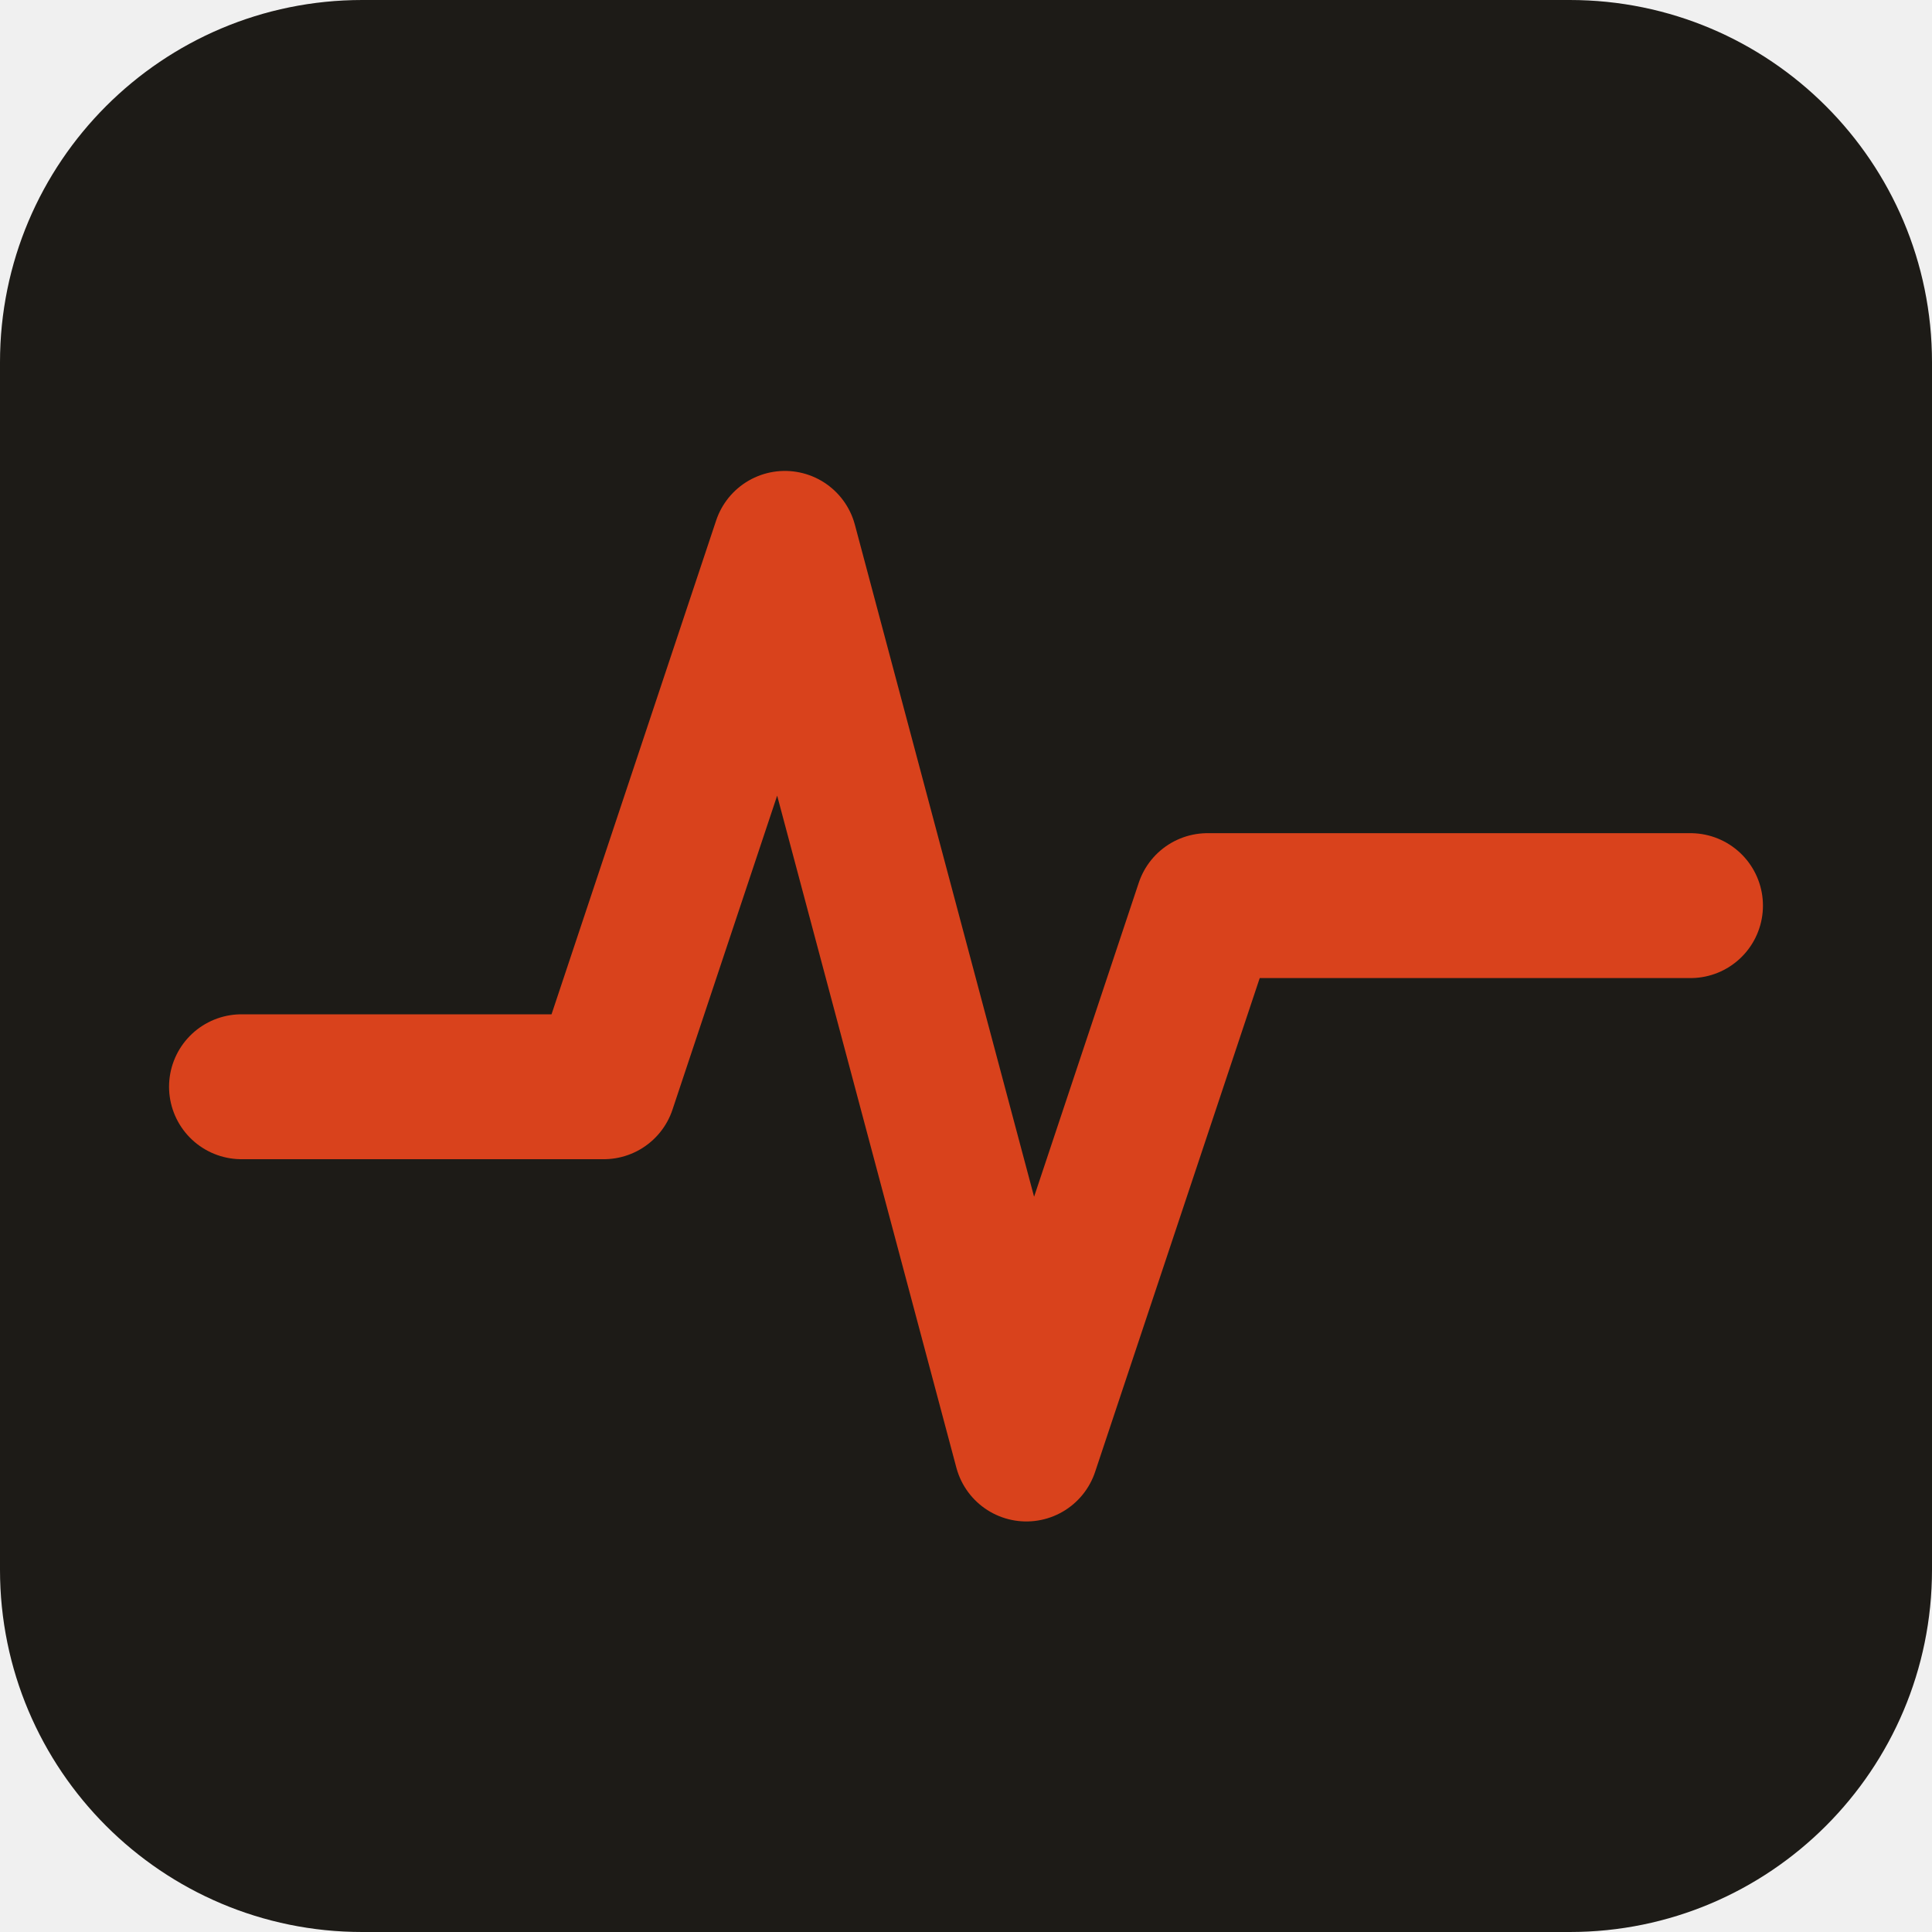
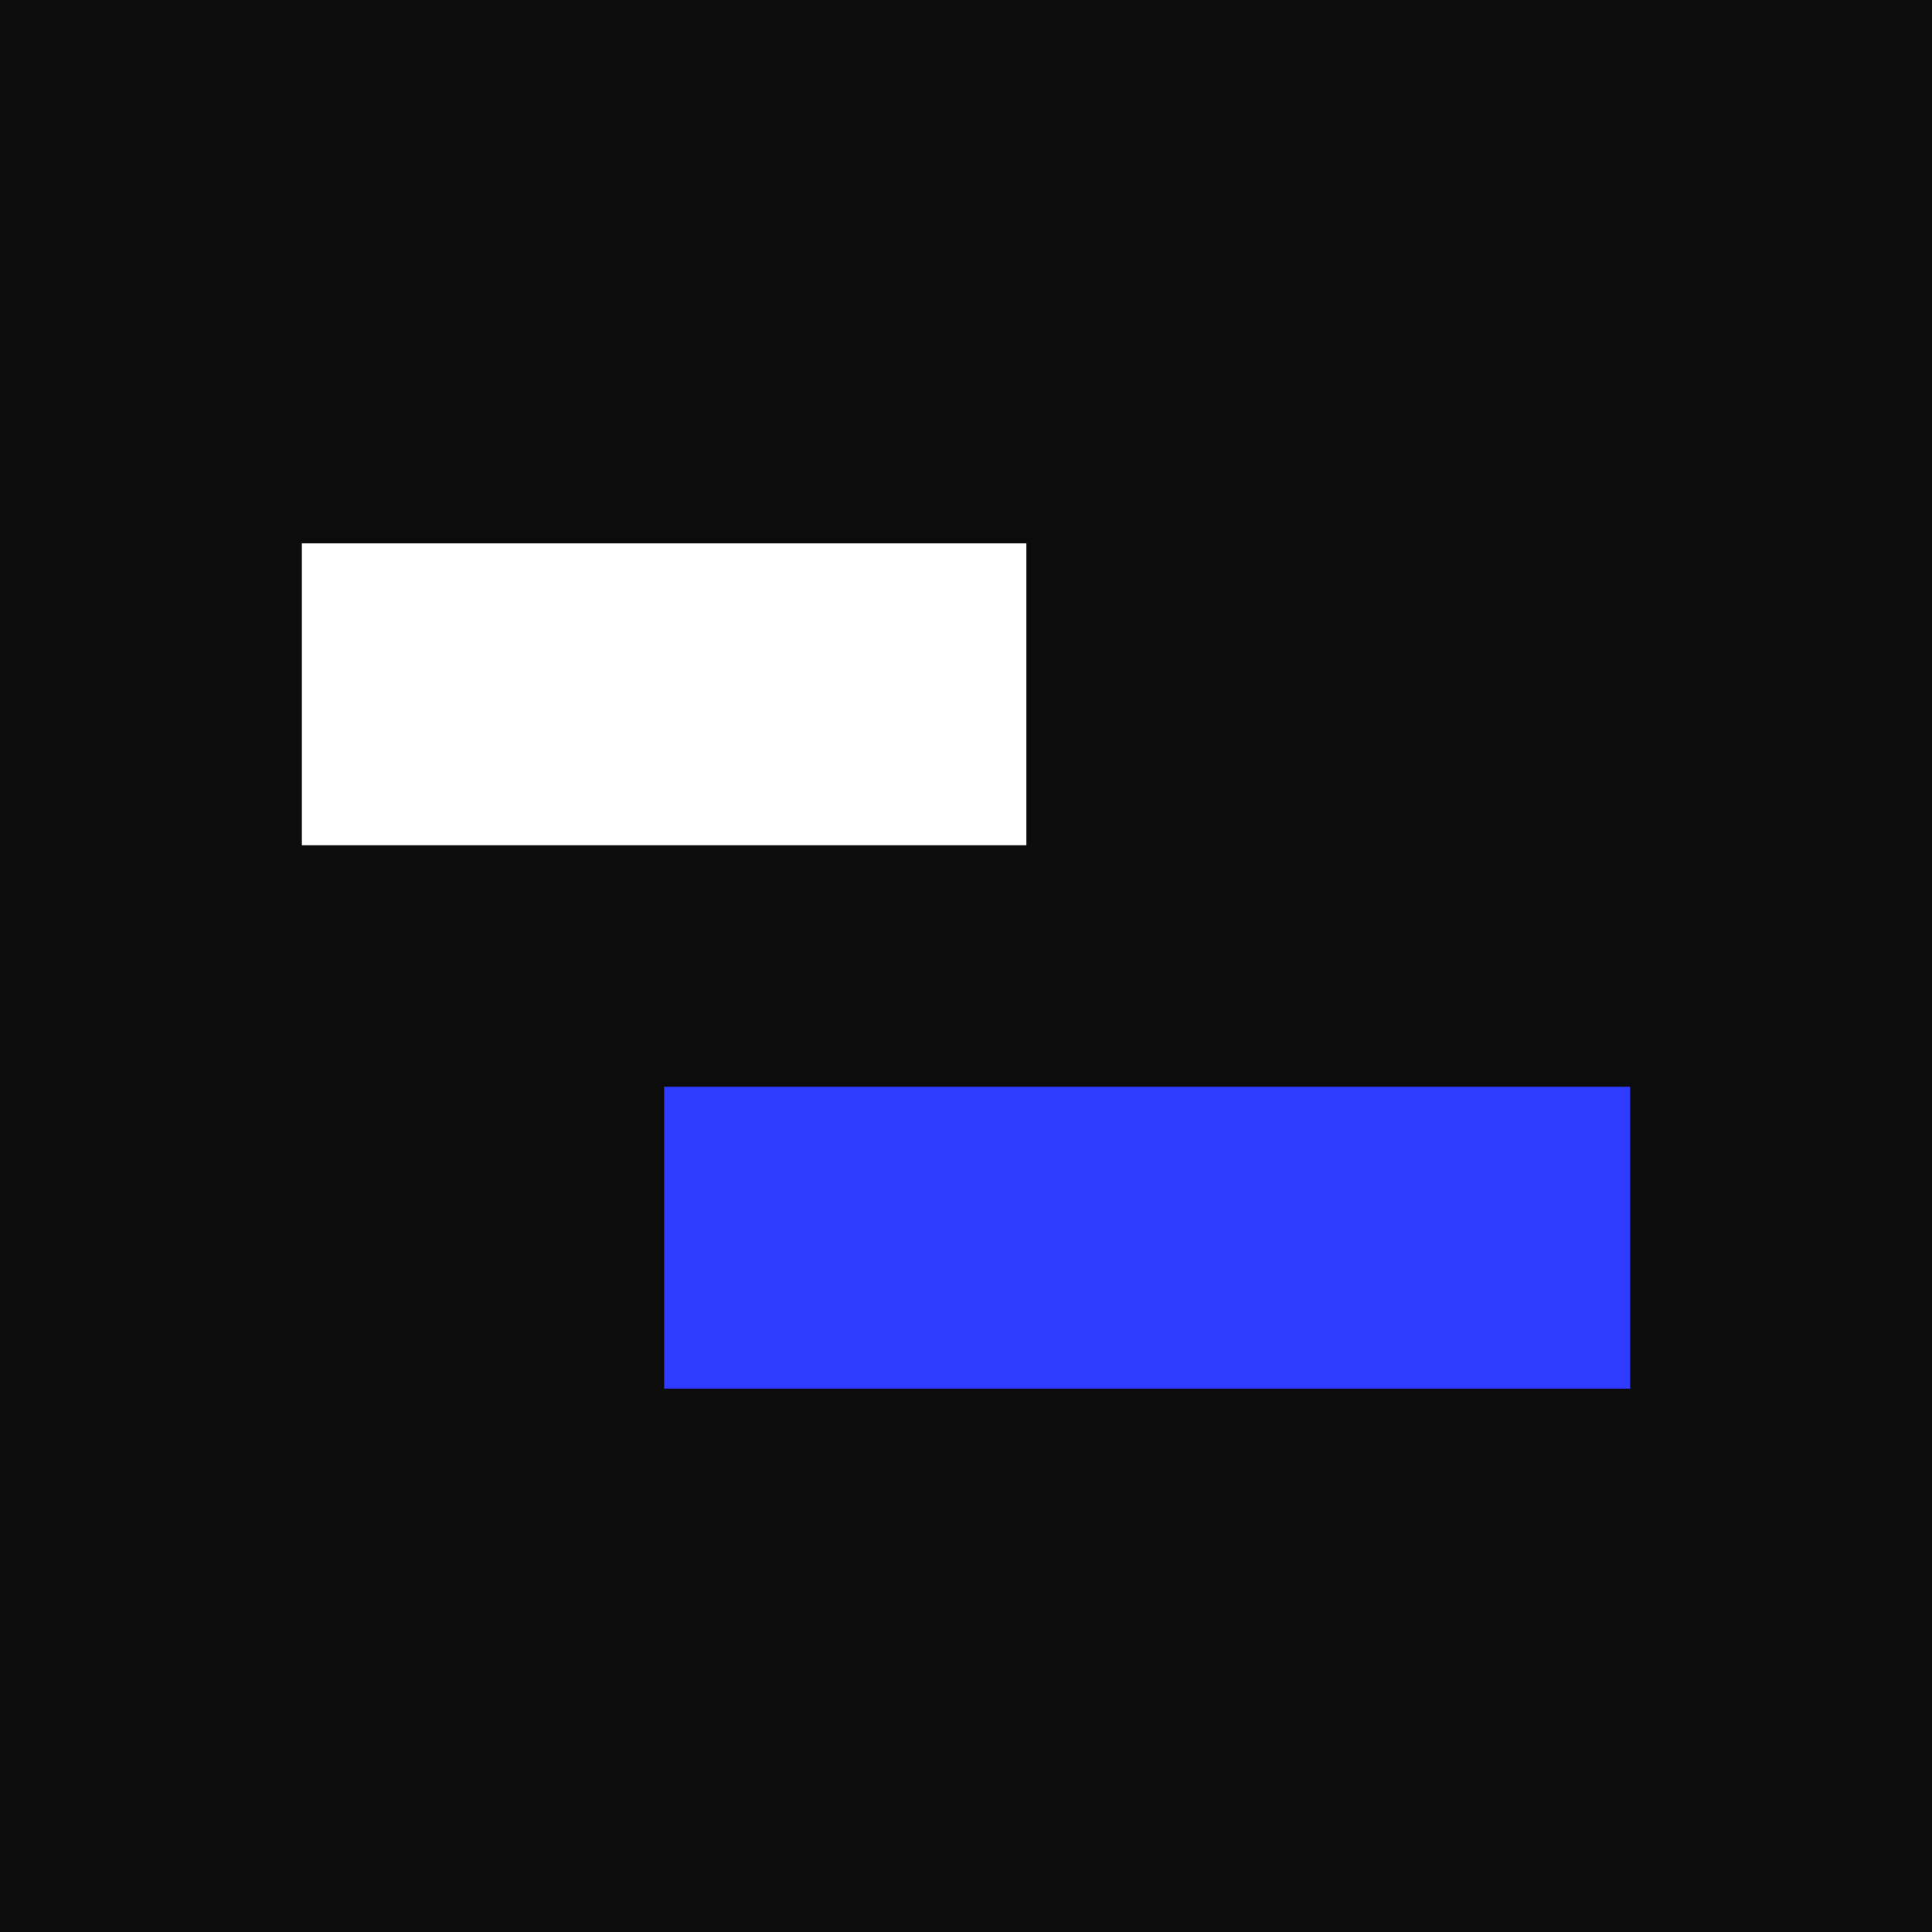
<svg xmlns="http://www.w3.org/2000/svg" viewBox="0 0 32 32">
-   <rect width="32" height="32" rx="6" fill="#1d1b17" />
-   <path d="M4 18h6l3-9 4 15 3-9h8" fill="none" stroke="#d9421c" stroke-width="2.4" stroke-linecap="round" stroke-linejoin="round" />
+   <rect width="32" height="32" fill="#0c0c0d" />
+   <rect x="5" y="9" width="12" height="5" fill="#fff" />
+   <rect x="11" y="18" width="16" height="5" fill="#2f3bff" />
</svg>
